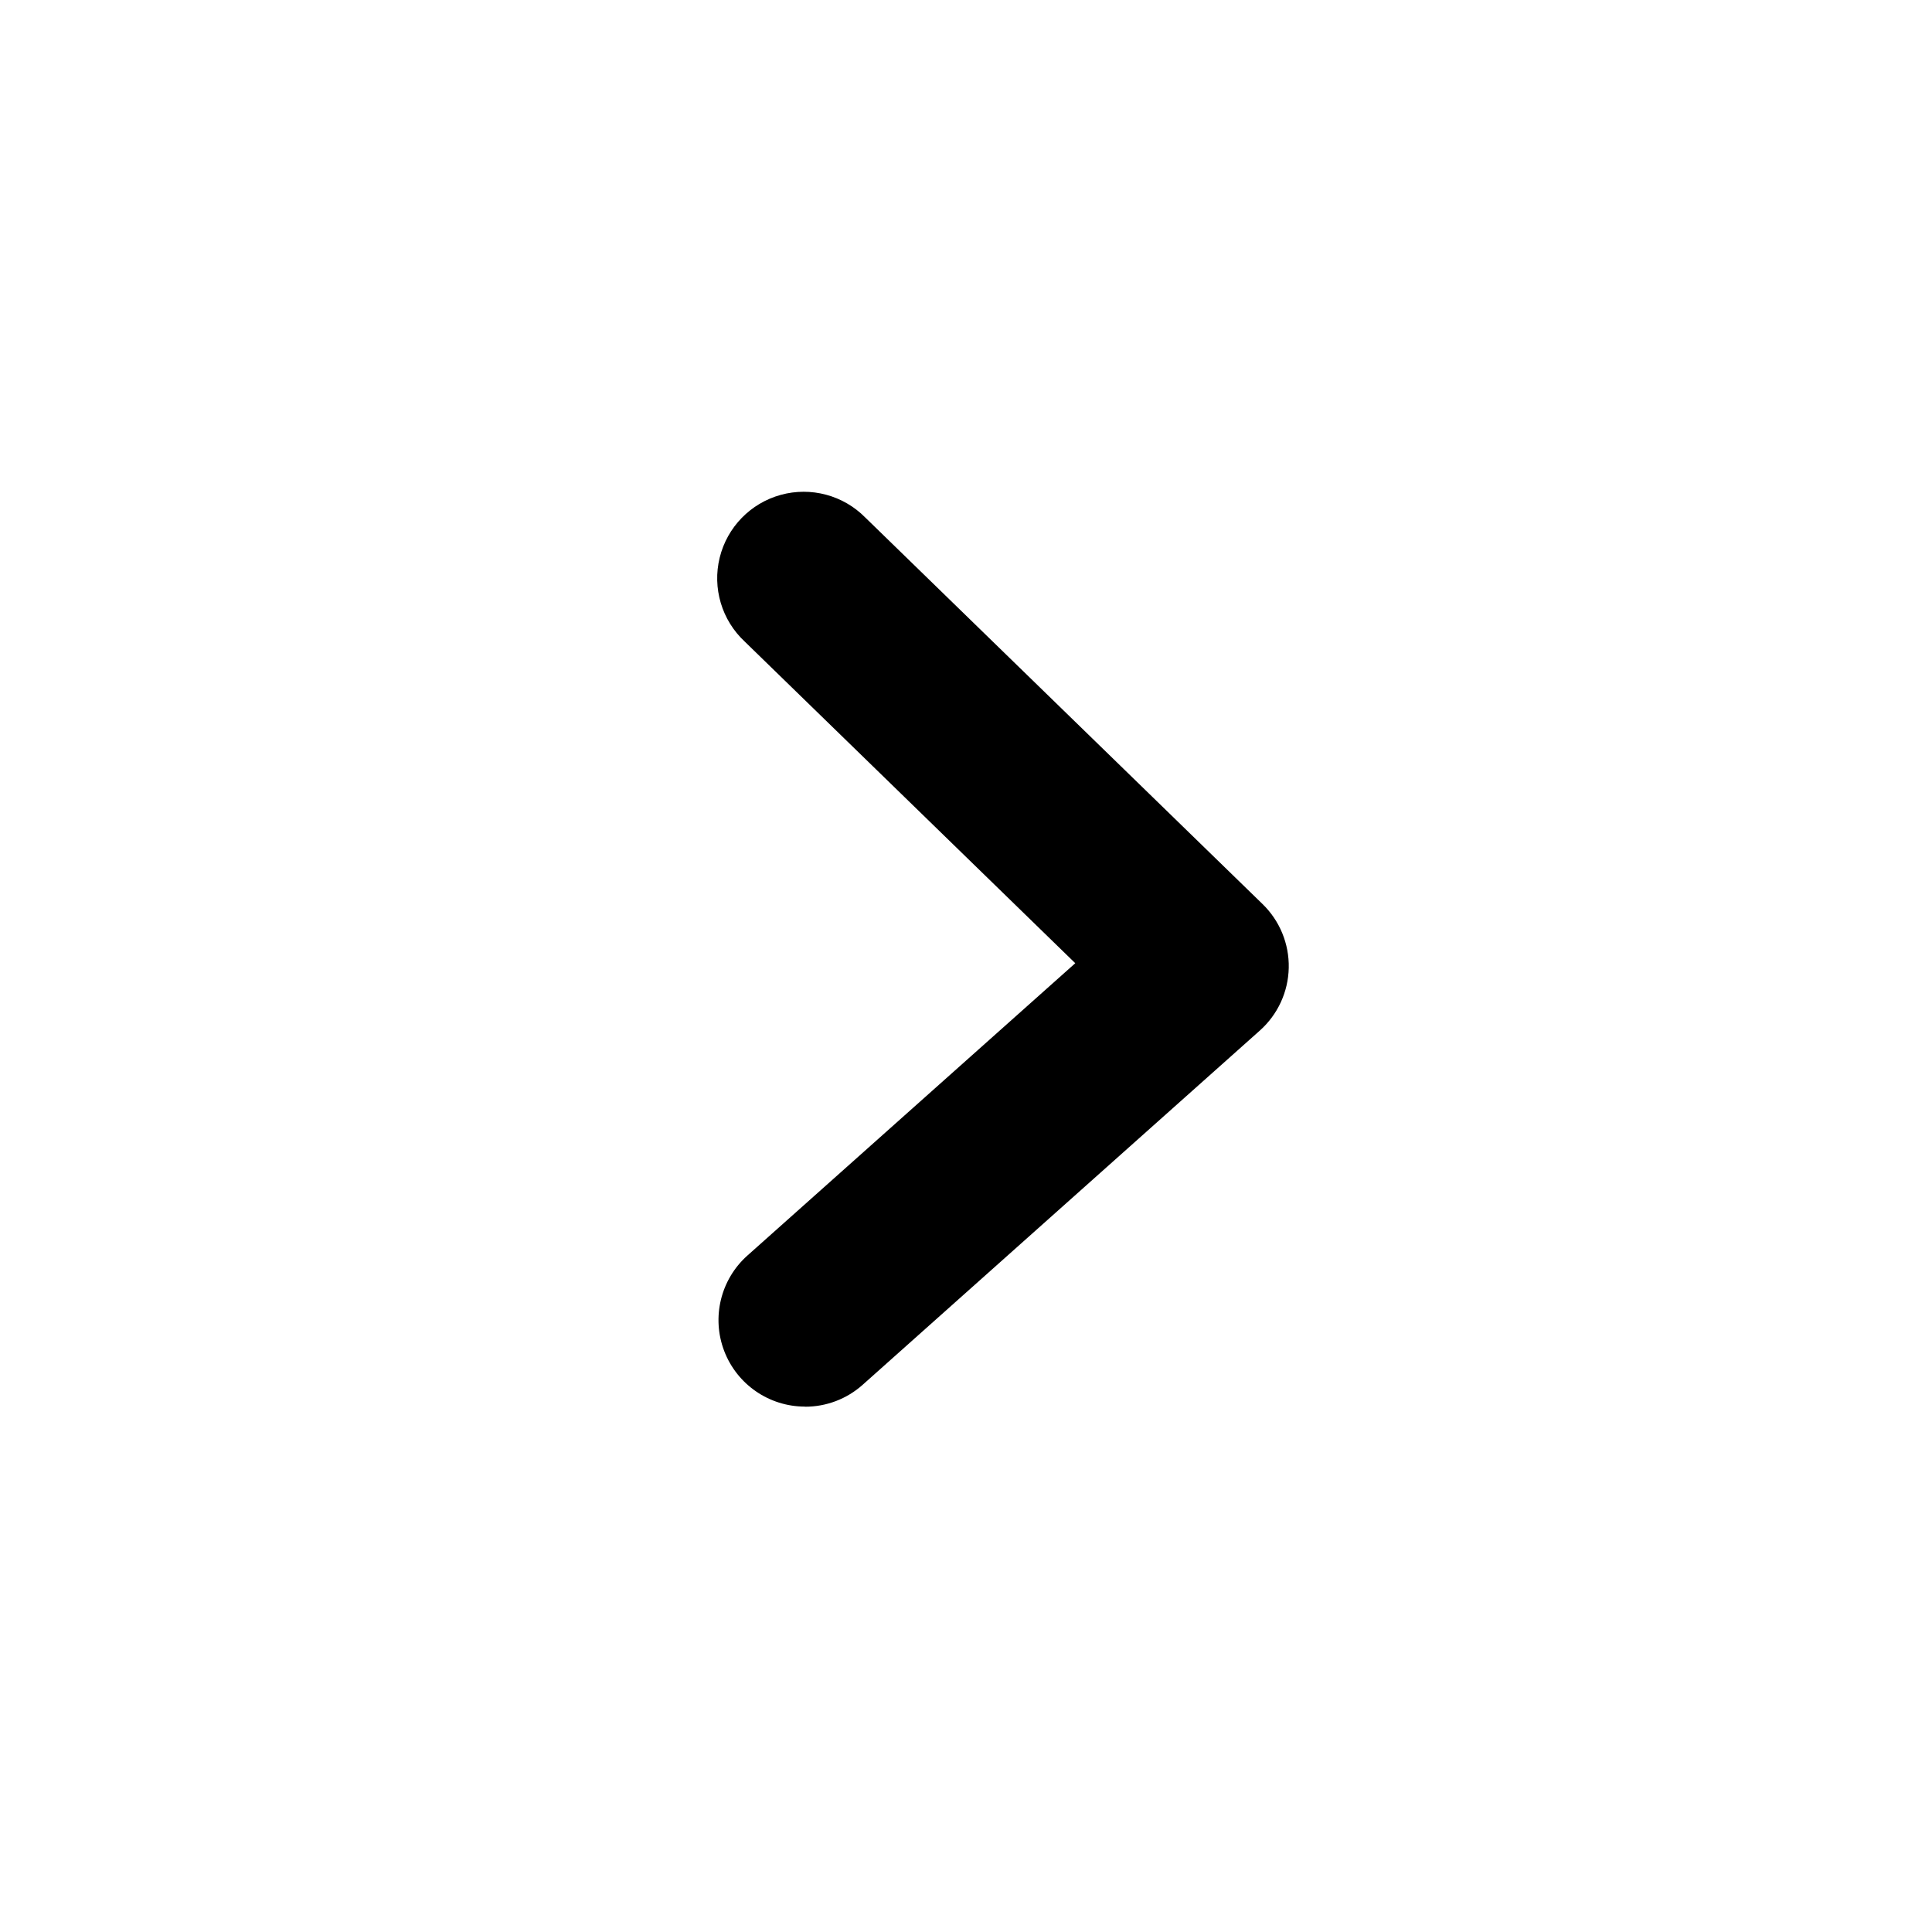
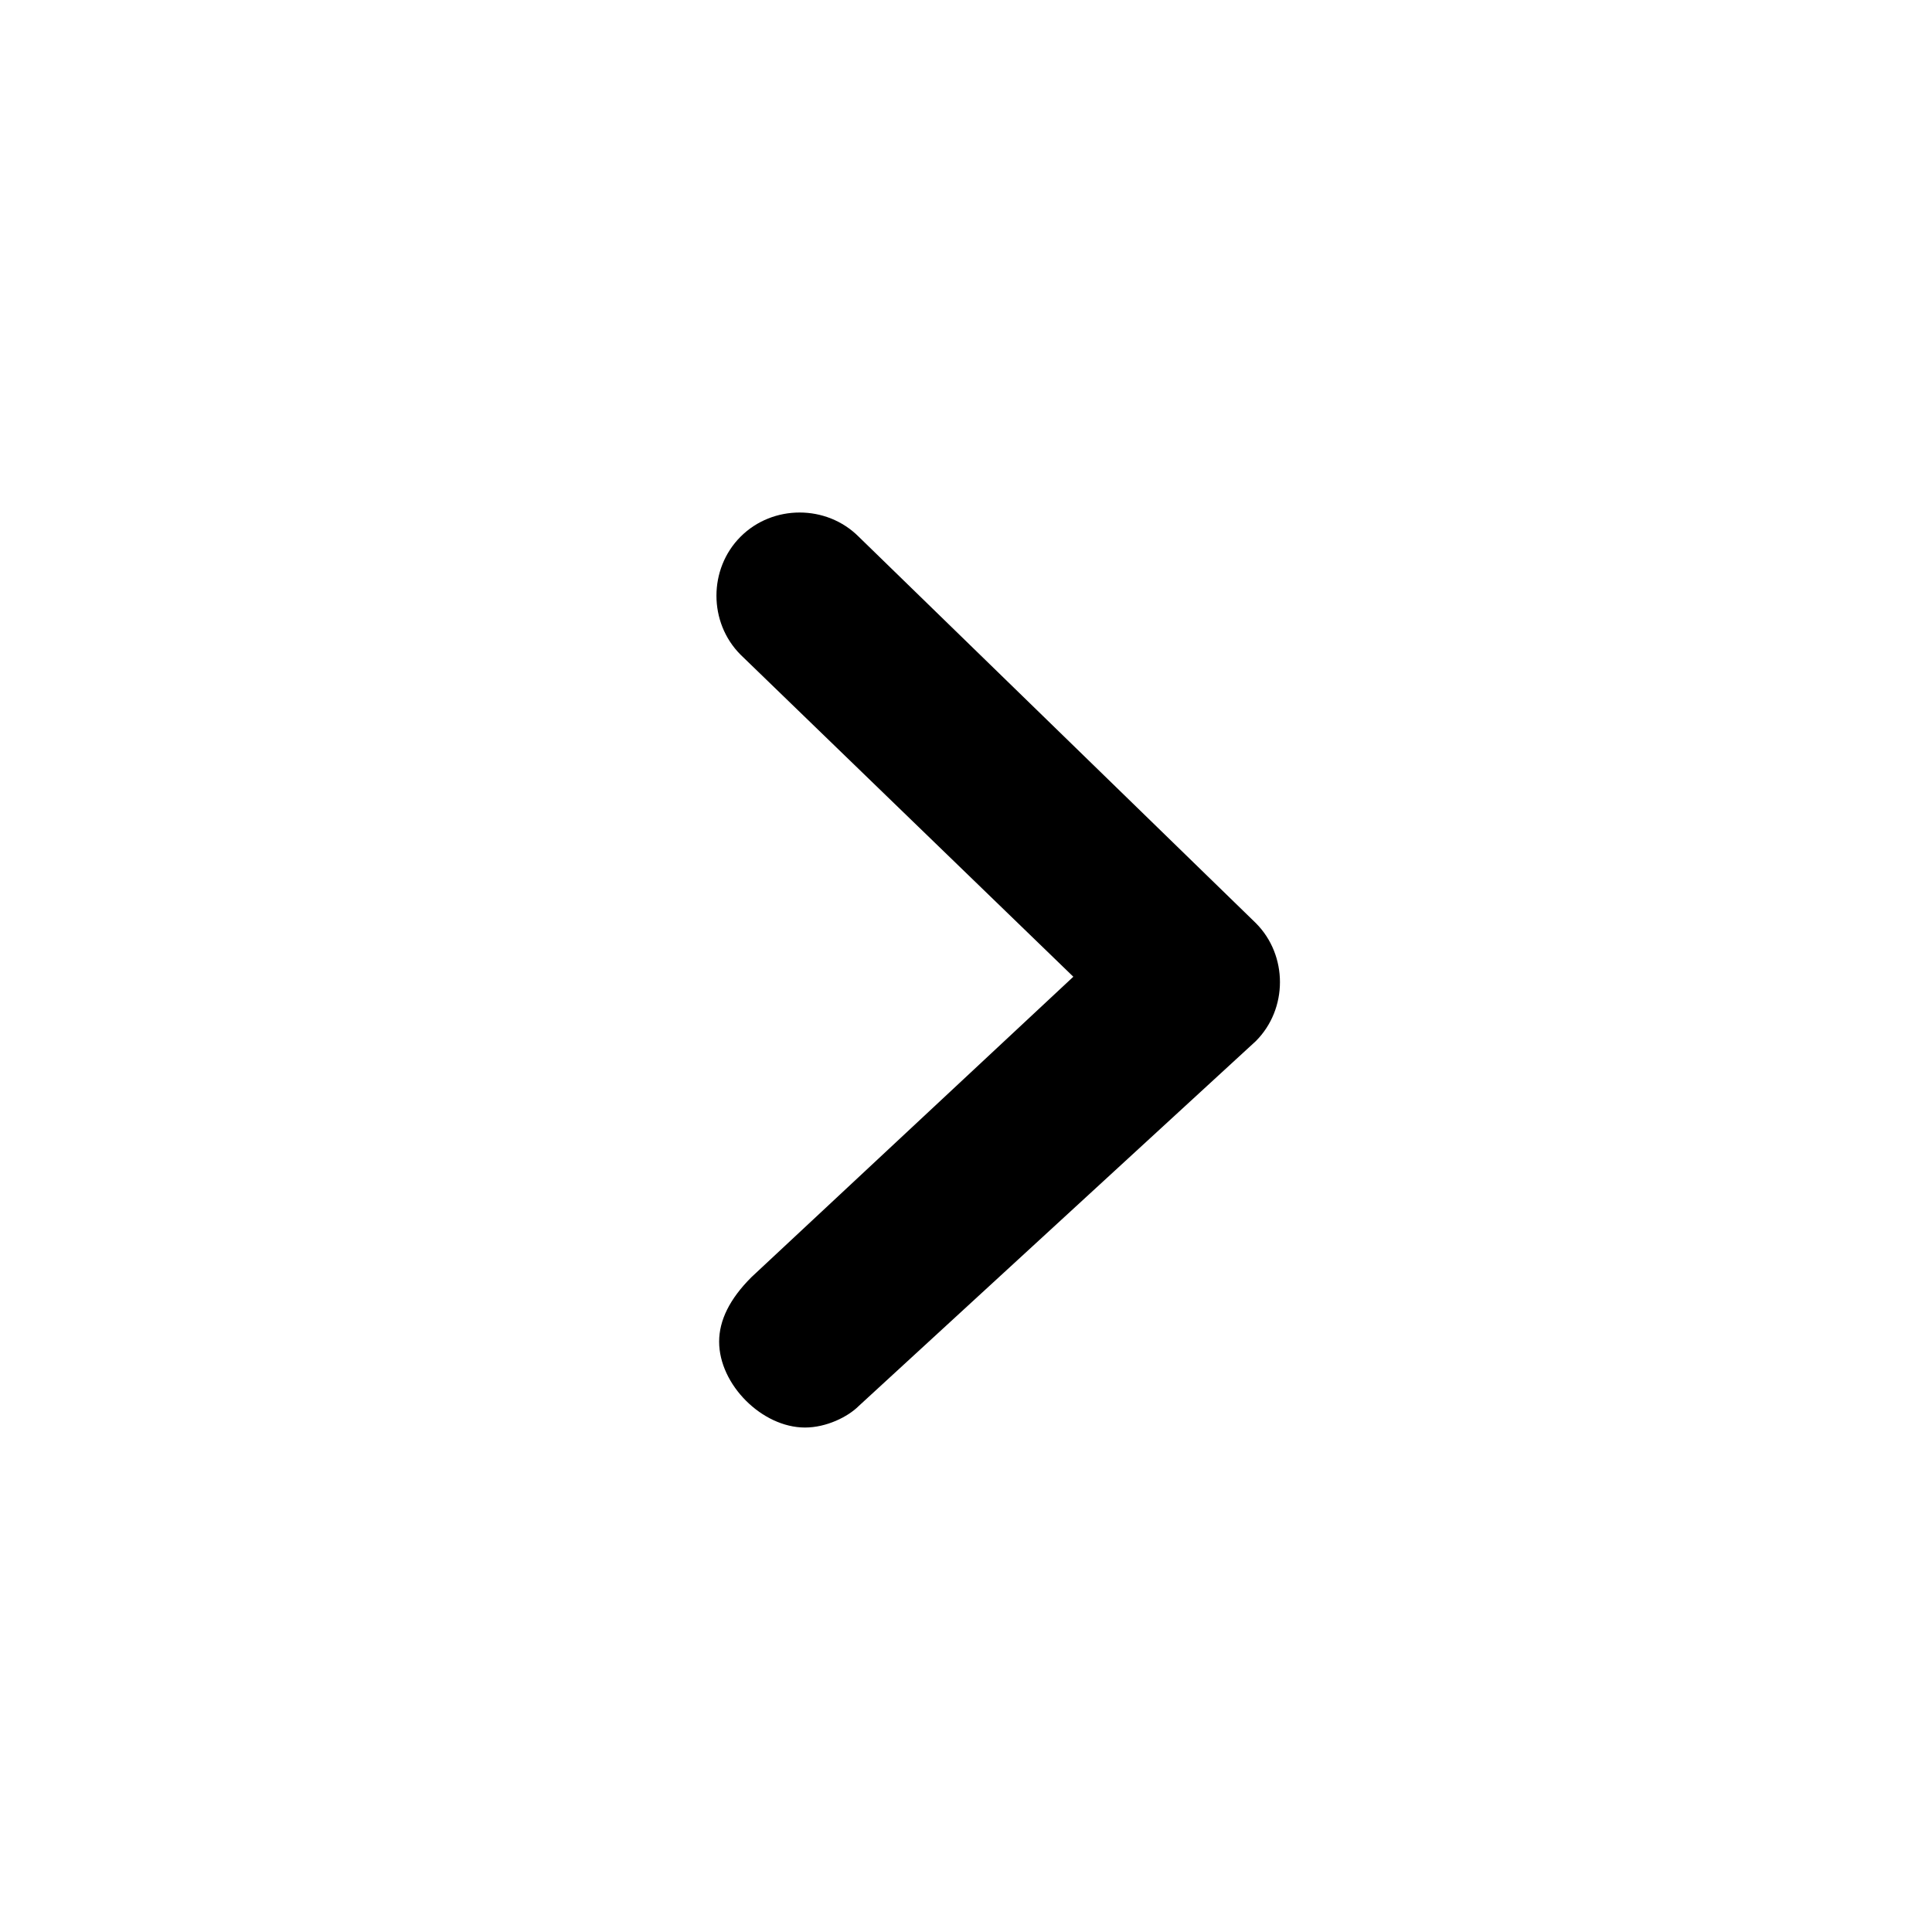
<svg viewBox="0 0 18 18">
-   <path d="M7.5 13.105a.806.806 0 0 1-.537-1.407l3.055-2.724-3.08-2.997a.806.806 0 1 1 1.124-1.155l3.7 3.6a.805.805 0 0 1-.025 1.18l-3.7 3.3a.803.803 0 0 1-.537.204z" />
+   <path d="M7.5,13.3c-0.4,0-0.8-0.4-0.8-0.8c0-0.2,0.1-0.4,0.3-0.6L10,9.1l-3.1-3C6.6,5.8,6.6,5.3,6.9,5S7.7,4.7,8,5c0,0,0,0,0,0 l3.7,3.6c0.3,0.3,0.3,0.8,0,1.1c0,0,0,0,0,0L8,13.1C7.9,13.2,7.7,13.3,7.5,13.3L7.5,13.3z" />
</svg>
